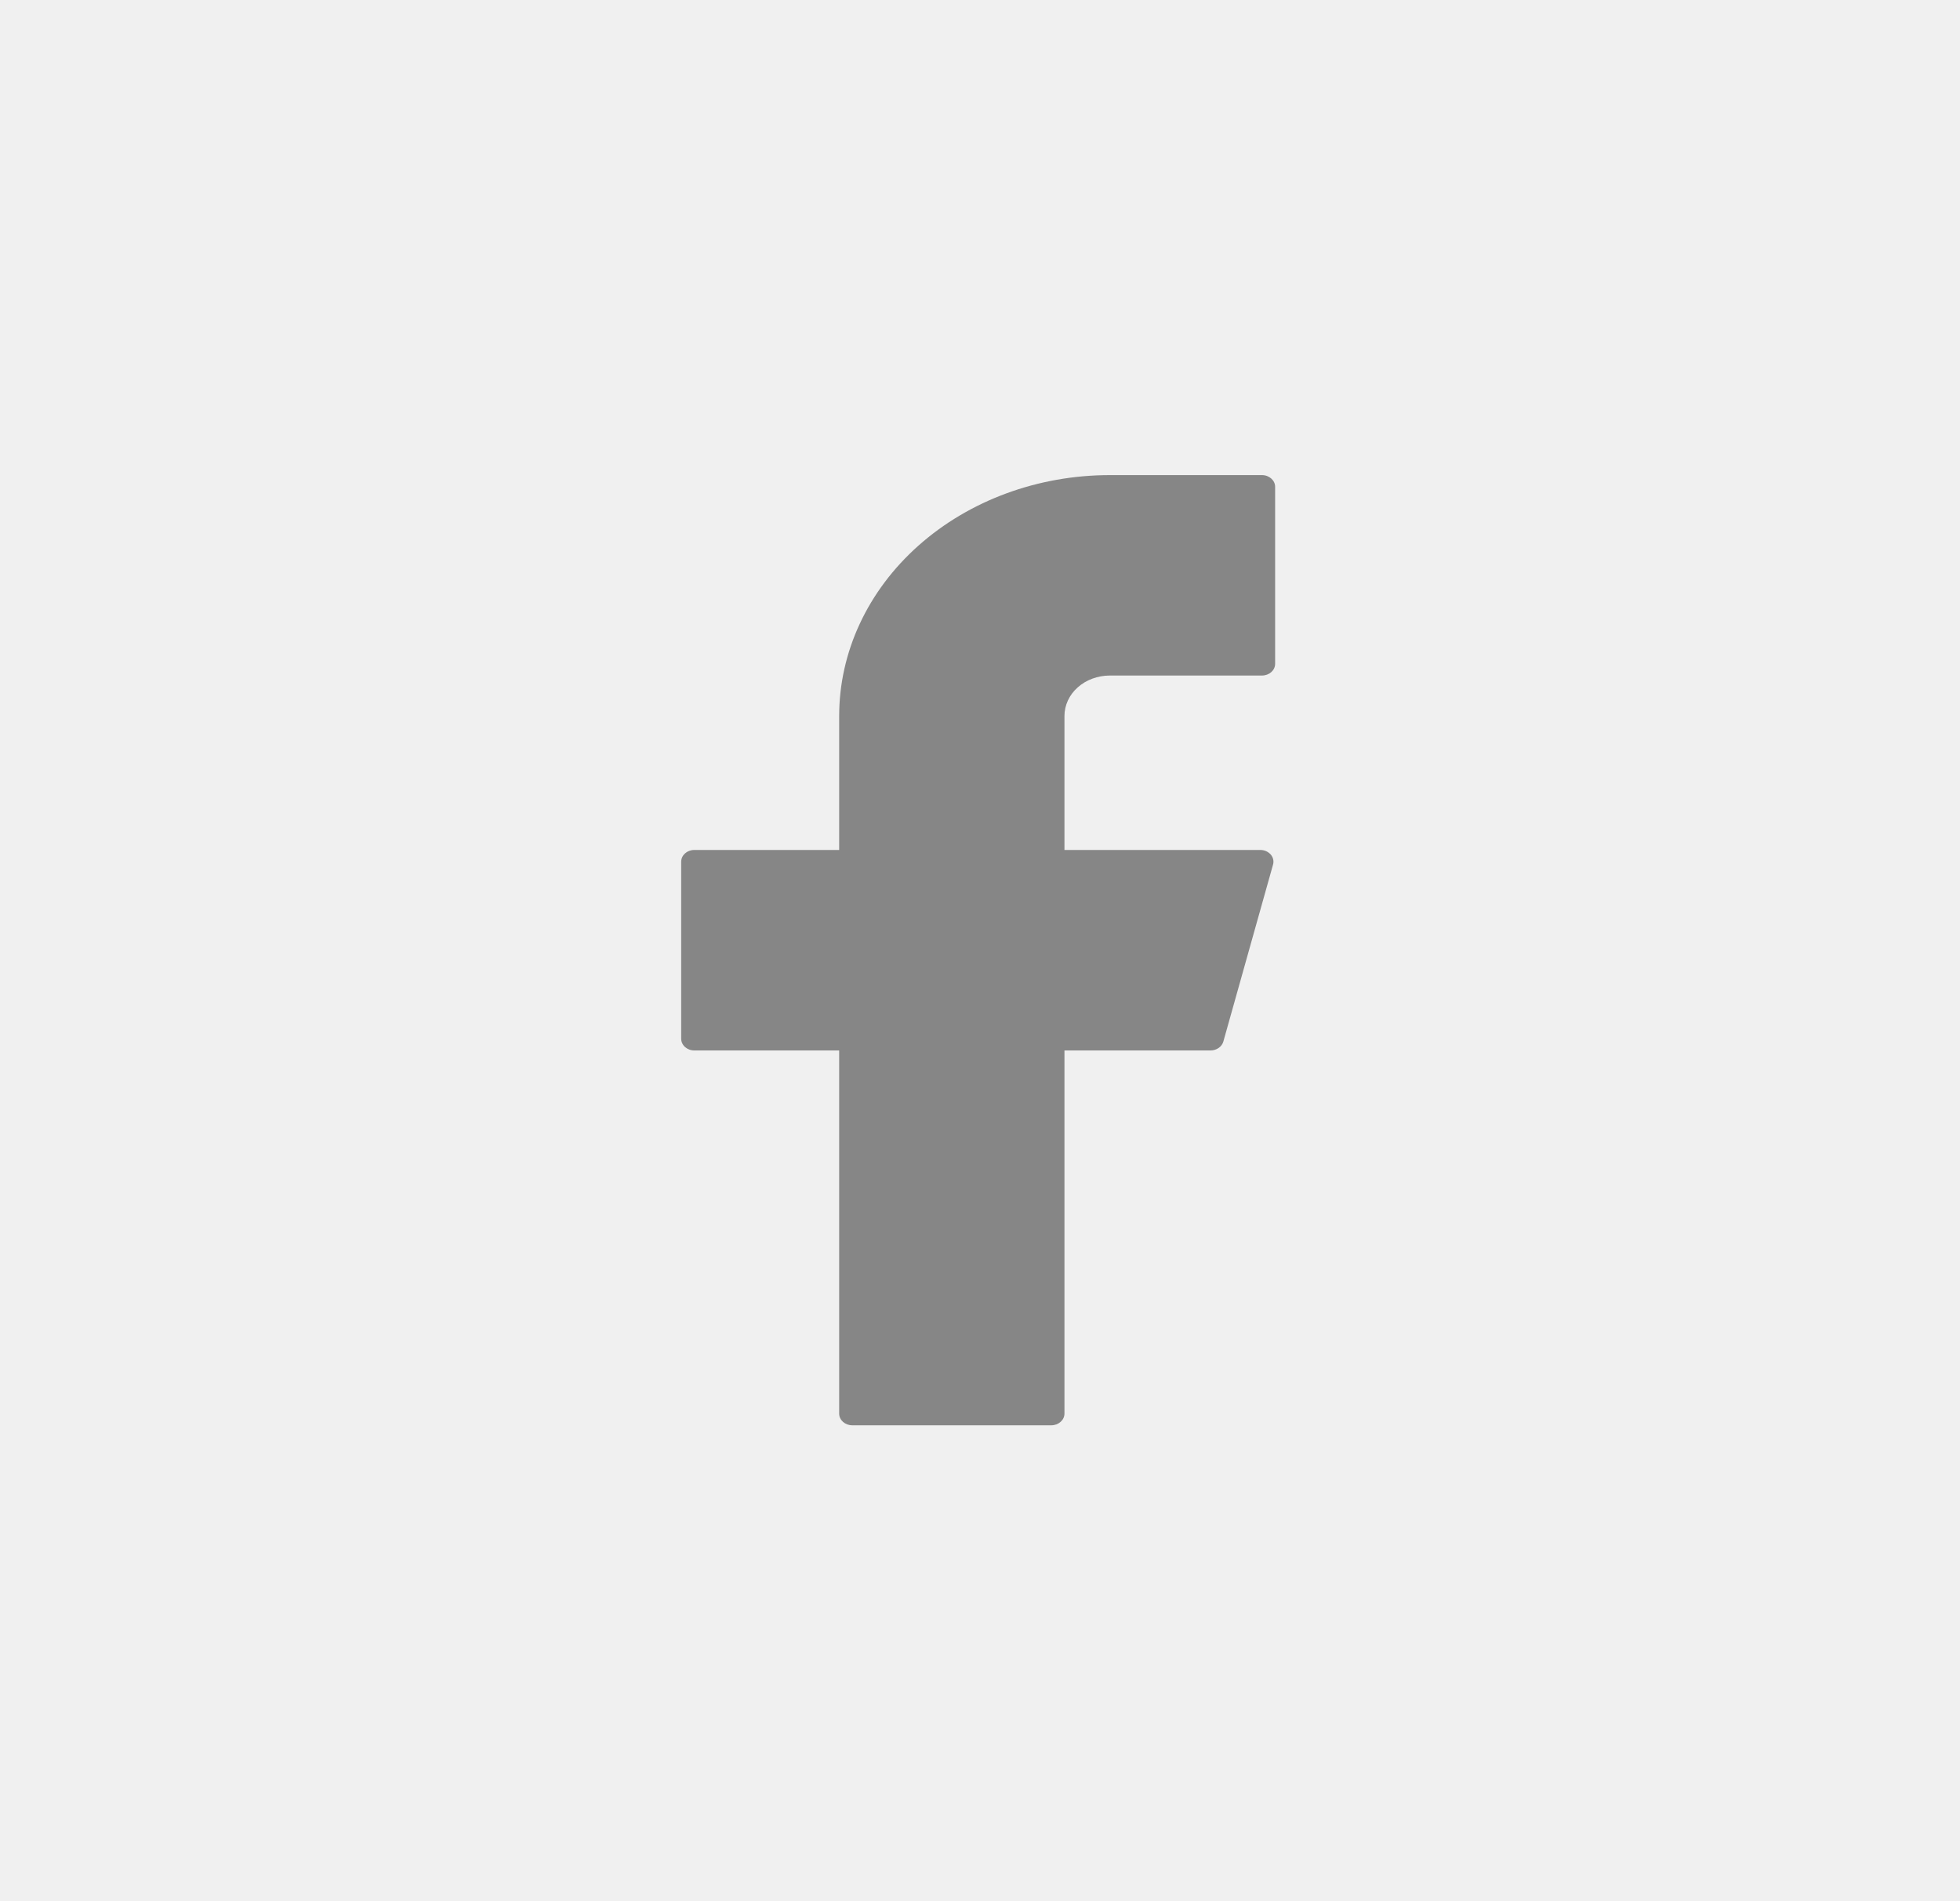
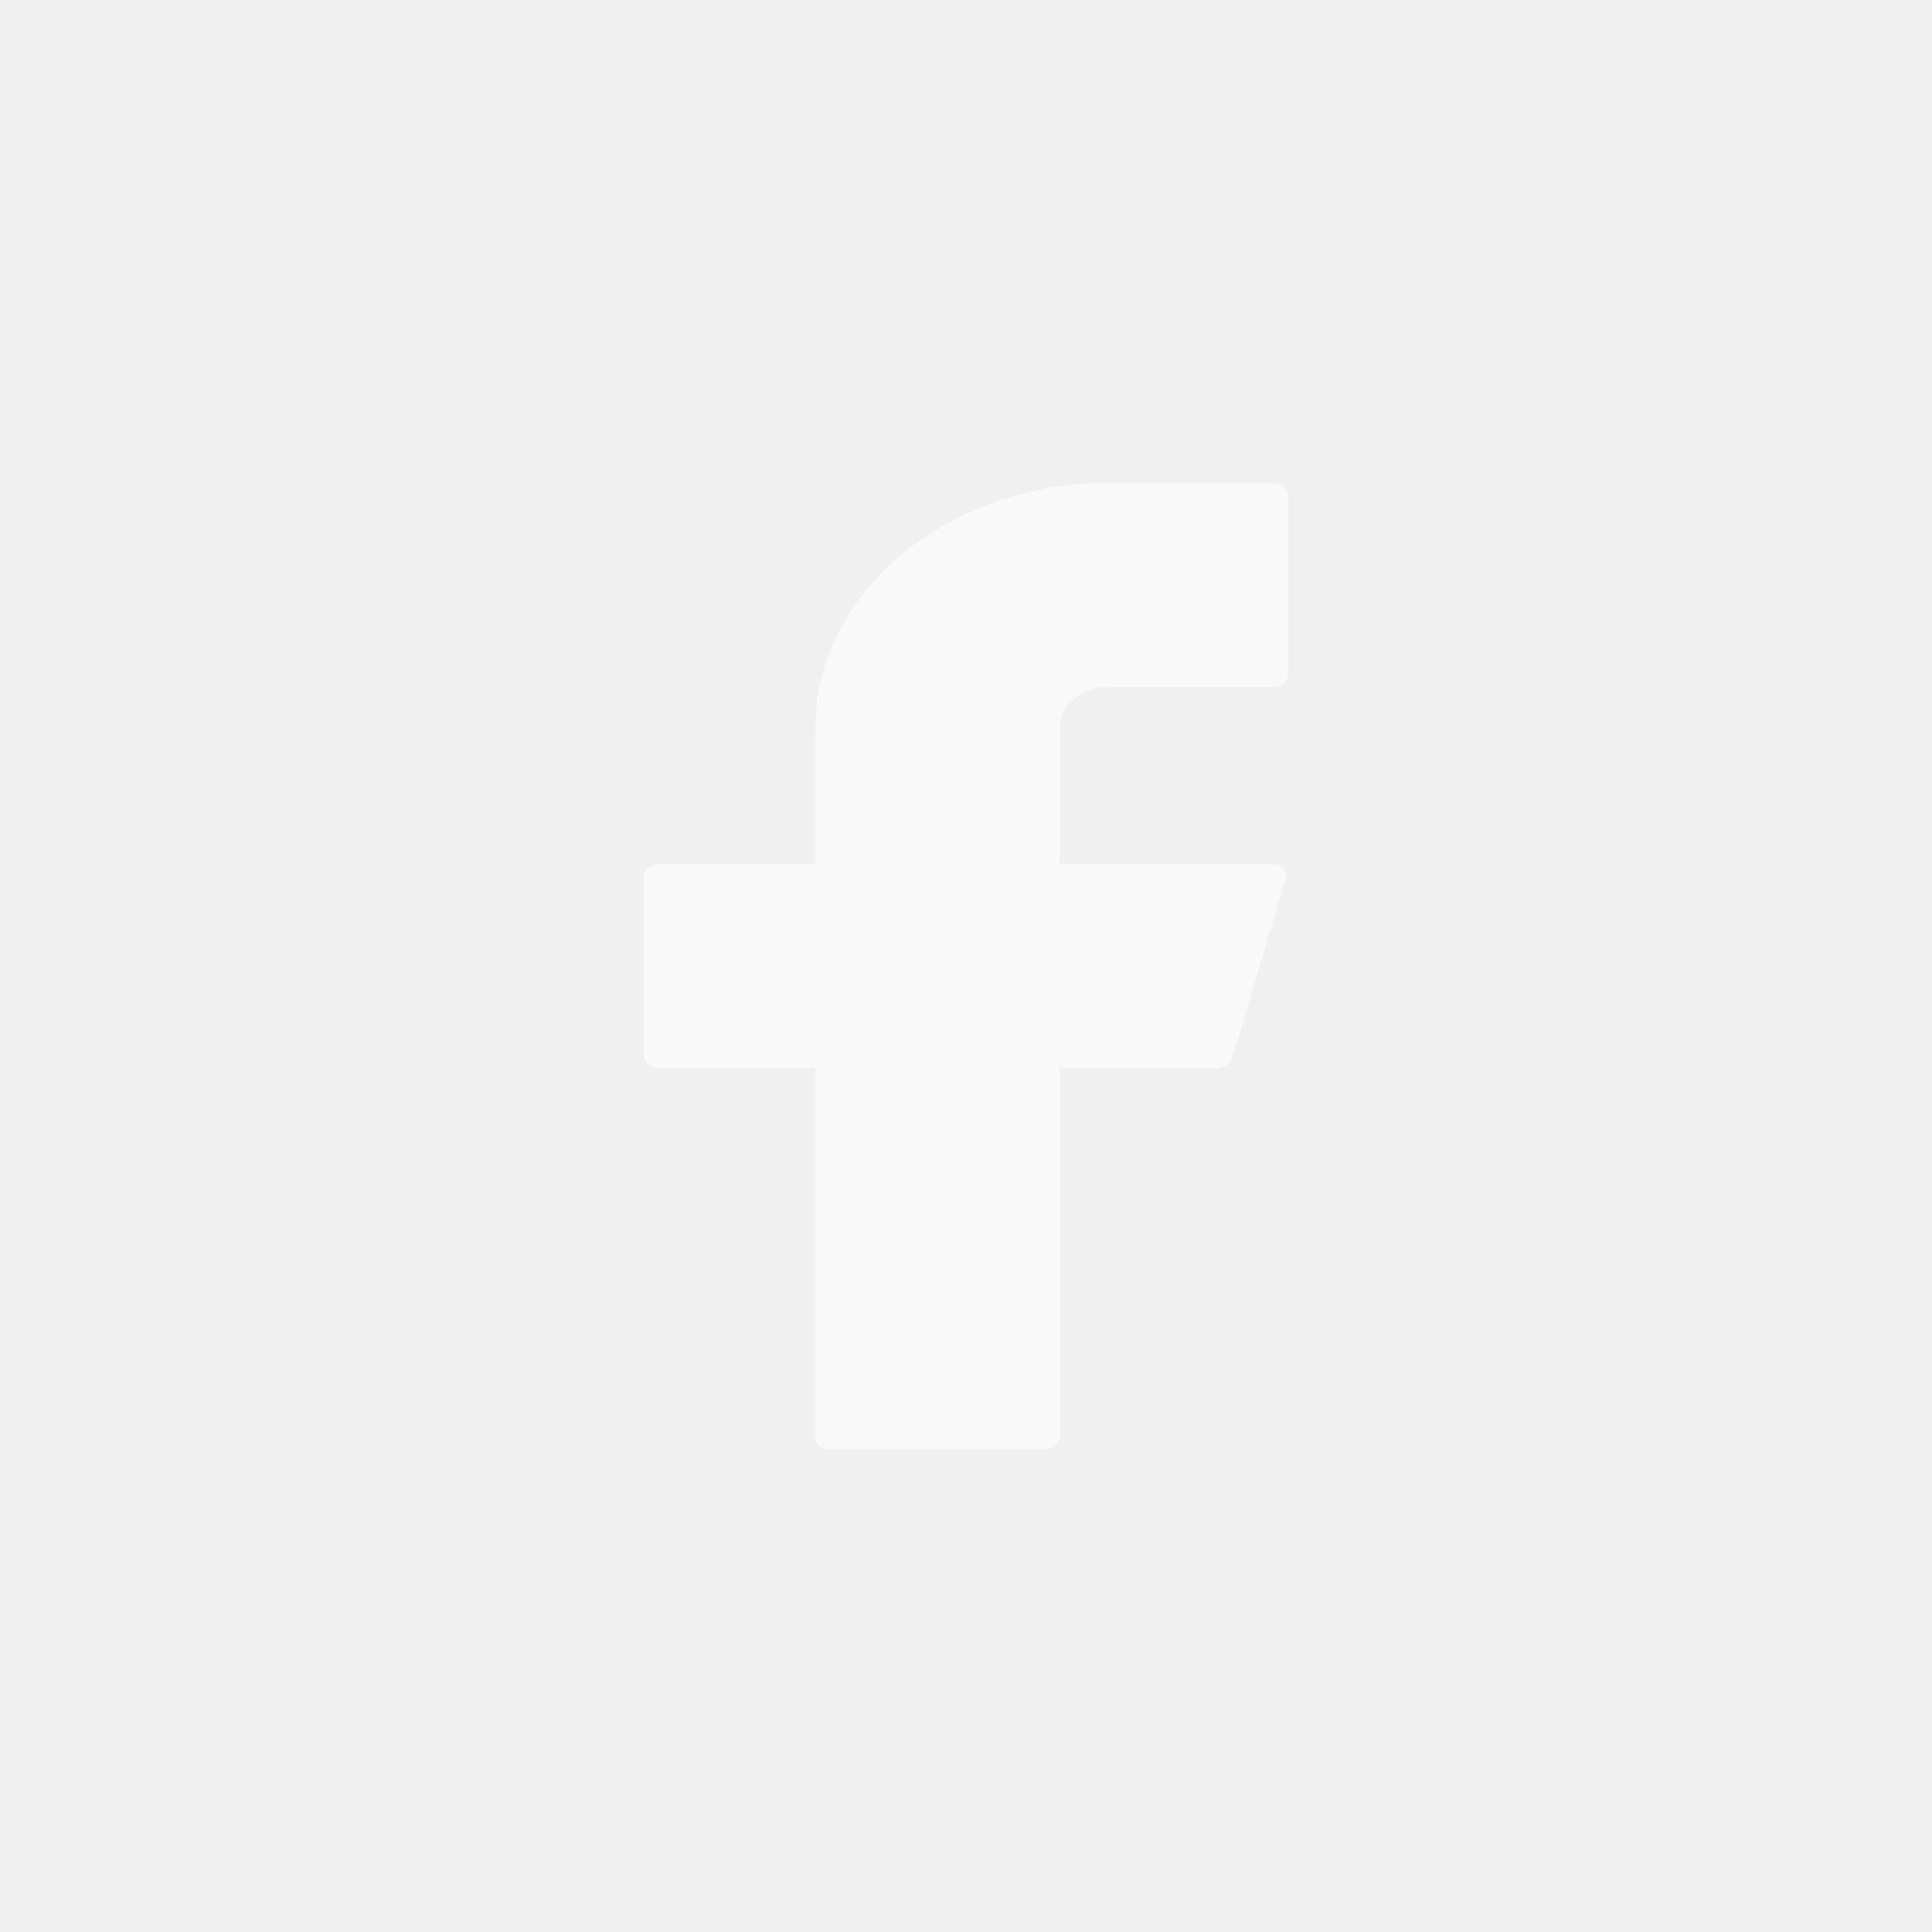
- <svg xmlns="http://www.w3.org/2000/svg" width="33" height="32" viewBox="0 0 33 32" fill="none">
-   <path d="M18.686 8C17.477 8 16.318 8.427 15.463 9.188C14.609 9.948 14.129 10.979 14.129 12.055V14.312H11.69C11.568 14.312 11.469 14.4 11.469 14.51V17.49C11.469 17.599 11.567 17.688 11.69 17.688H14.129V23.803C14.129 23.912 14.227 24 14.351 24H17.7C17.822 24 17.922 23.912 17.922 23.803V17.688H20.382C20.483 17.688 20.572 17.626 20.597 17.539L21.434 14.558C21.442 14.529 21.443 14.498 21.436 14.469C21.429 14.44 21.415 14.412 21.394 14.388C21.373 14.365 21.347 14.346 21.317 14.332C21.287 14.319 21.253 14.312 21.22 14.312H17.922V12.055C17.922 11.966 17.942 11.877 17.98 11.795C18.018 11.712 18.075 11.637 18.146 11.574C18.216 11.511 18.301 11.461 18.393 11.427C18.486 11.393 18.585 11.375 18.686 11.375H21.247C21.369 11.375 21.469 11.288 21.469 11.178V8.197C21.469 8.089 21.37 8 21.247 8H18.686Z" fill="#868686" />
+ <svg xmlns="http://www.w3.org/2000/svg" width="24" height="24" viewBox="0 0 24 24" fill="none">
+   <path d="M13.773 6C12.807 6 11.879 6.32 11.196 6.891C10.512 7.461 10.128 8.235 10.128 9.041V10.734H8.177C8.08 10.734 8 10.8 8 10.882V13.118C8 13.199 8.079 13.266 8.177 13.266H10.128V17.852C10.128 17.934 10.207 18 10.305 18H12.985C13.083 18 13.163 17.934 13.163 17.852V13.266H15.131C15.212 13.266 15.283 13.22 15.303 13.154L15.972 10.918C15.979 10.896 15.979 10.874 15.974 10.852C15.968 10.83 15.957 10.809 15.94 10.791C15.924 10.774 15.903 10.759 15.878 10.749C15.854 10.739 15.828 10.734 15.801 10.734H13.163V9.041C13.163 8.974 13.178 8.908 13.209 8.846C13.24 8.784 13.285 8.728 13.341 8.681C13.398 8.633 13.466 8.596 13.54 8.57C13.614 8.545 13.693 8.532 13.773 8.532H15.823C15.92 8.532 16 8.466 16 8.384V6.148C16 6.066 15.921 6 15.823 6H13.773Z" fill="white" fill-opacity="0.6" />
</svg>
